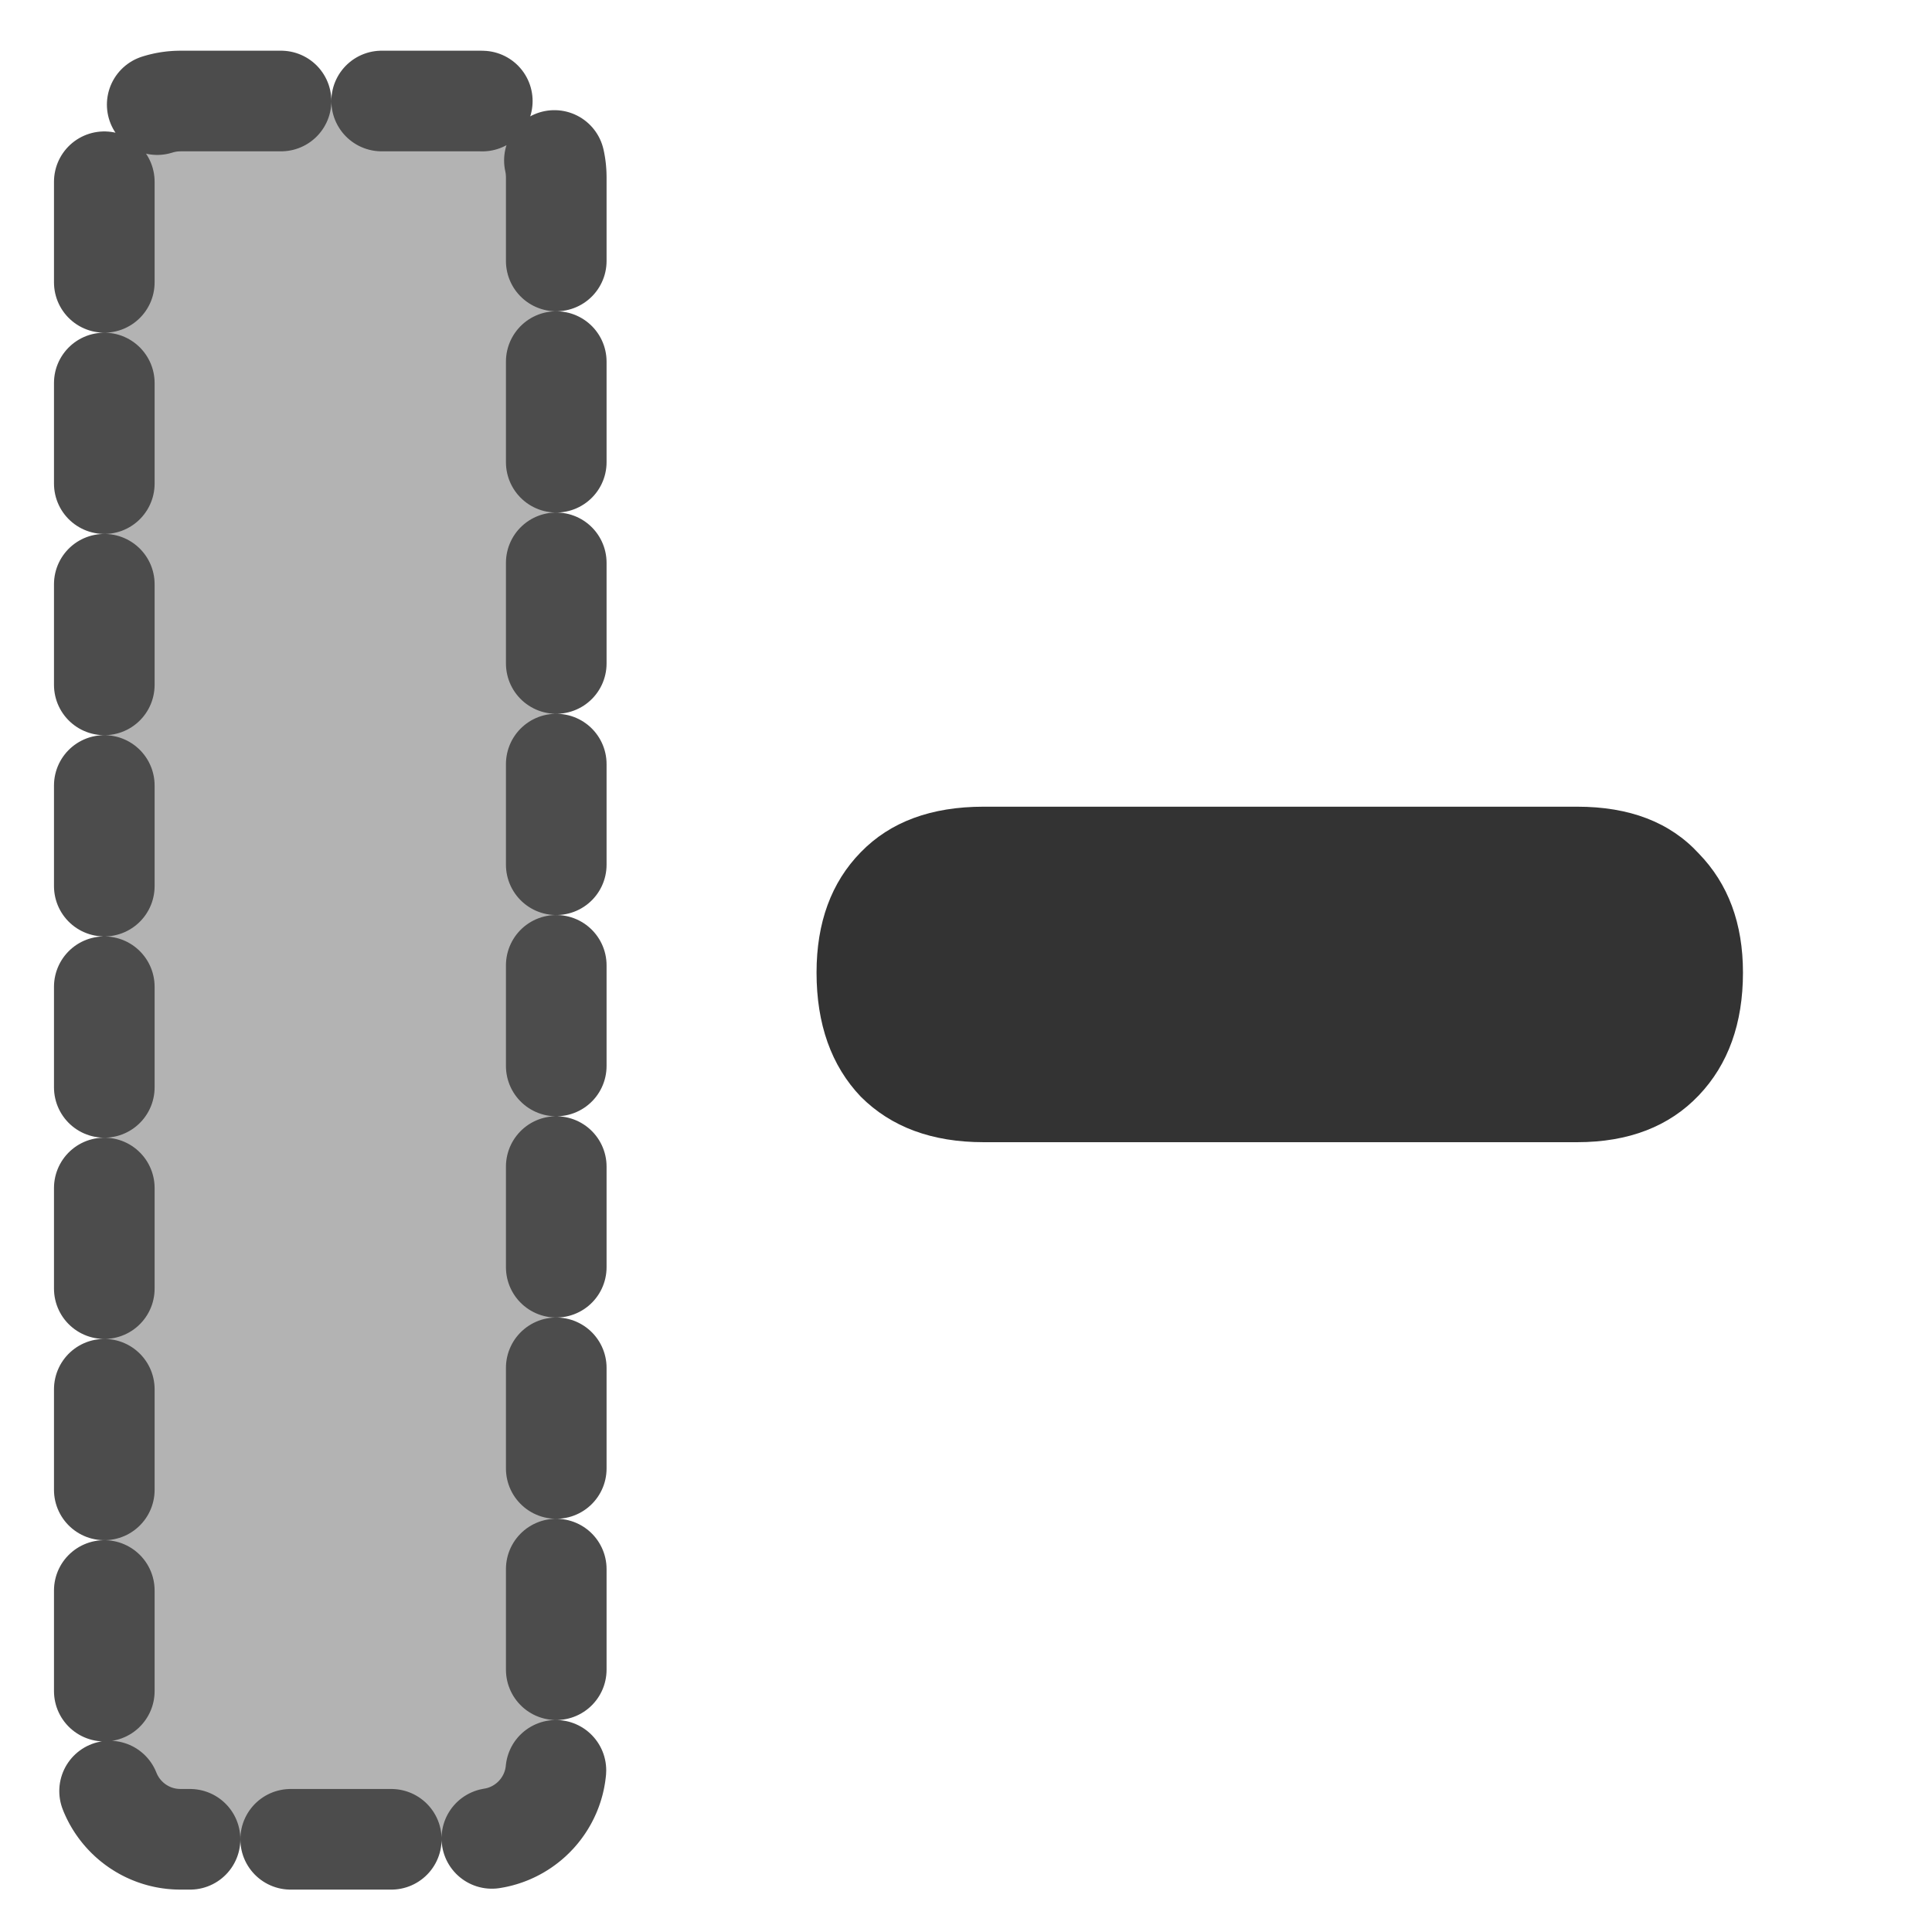
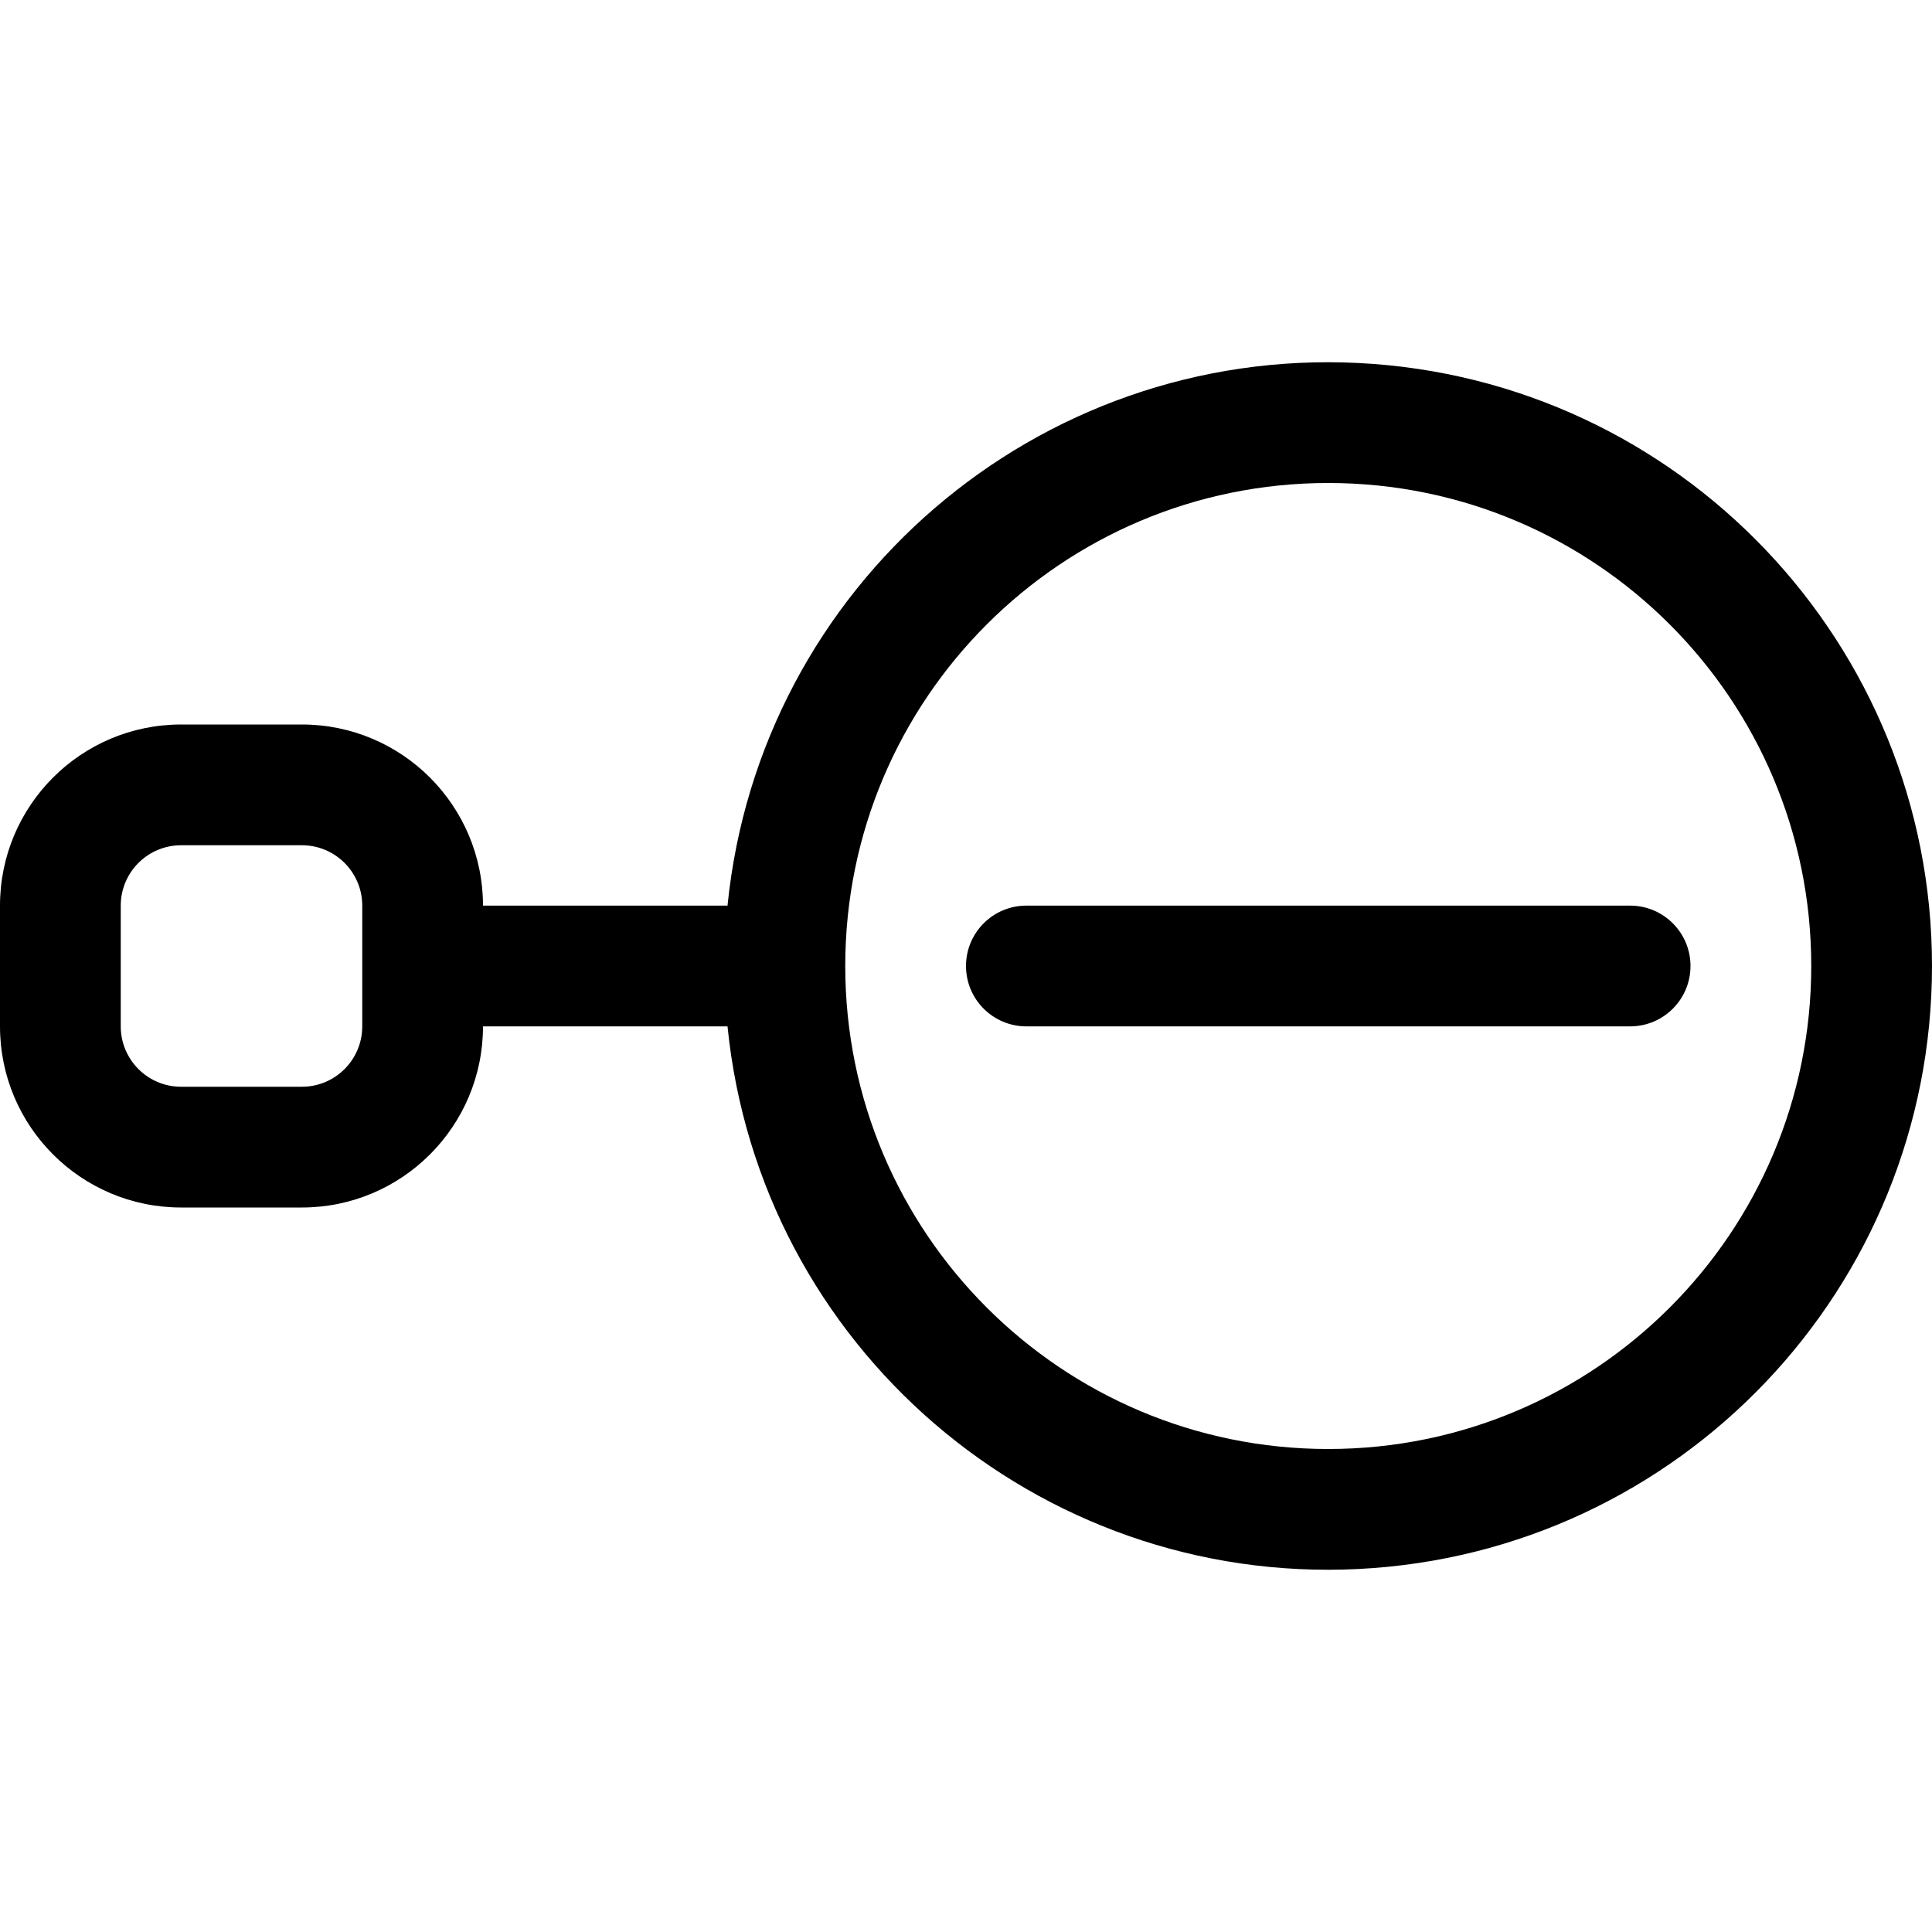
- <svg xmlns="http://www.w3.org/2000/svg" id="svg1" viewBox="0 0 60 60" width="20" height="20" version="1.0" y="0" x="0">
-   <rect id="rect877" style="stroke-linejoin:round;fill-rule:evenodd;stroke:#4c4c4c;stroke-linecap:round;stroke-dasharray:3.125,3.125;stroke-width:3.125;fill:#b3b3b3" rx="2.364" transform="translate(-.17994 .0000033683)" height="53.984" width="14.036" y="3.137" x="3.419" />
-   <path id="path830" style="stroke-width:1pt;fill:#333333" transform="scale(6.5122)" d="m4.691 3.847h2.83c0.25 0 0.443 0.074 0.58 0.223 0.141 0.145 0.211 0.334 0.211 0.568 0 0.242-0.07 0.438-0.211 0.586-0.141 0.148-0.334 0.223-0.58 0.223h-2.83c-0.246 0-0.441-0.072-0.586-0.217-0.141-0.148-0.211-0.346-0.211-0.592 0-0.238 0.07-0.43 0.211-0.574 0.141-0.145 0.336-0.217 0.586-0.217z" />
+ <svg xmlns="http://www.w3.org/2000/svg" width="16" height="16" fill="currentColor" class="bi bi-node-minus" viewBox="0 0 16 16">
+   <path fill-rule="evenodd" d="M11 4a4 4 0 1 0 0 8 4 4 0 0 0 0-8zM6.025 7.5a5 5 0 1 1 0 1H4A1.5 1.5 0 0 1 2.5 10h-1A1.5 1.5 0 0 1 0 8.5v-1A1.5 1.5 0 0 1 1.5 6h1A1.5 1.5 0 0 1 4 7.5h2.025zM1.5 7a.5.5 0 0 0-.5.5v1a.5.5 0 0 0 .5.5h1a.5.5 0 0 0 .5-.5v-1a.5.5 0 0 0-.5-.5h-1zM8 8a.5.5 0 0 1 .5-.5h5a.5.5 0 0 1 0 1h-5A.5.5 0 0 1 8 8z" />
</svg>
